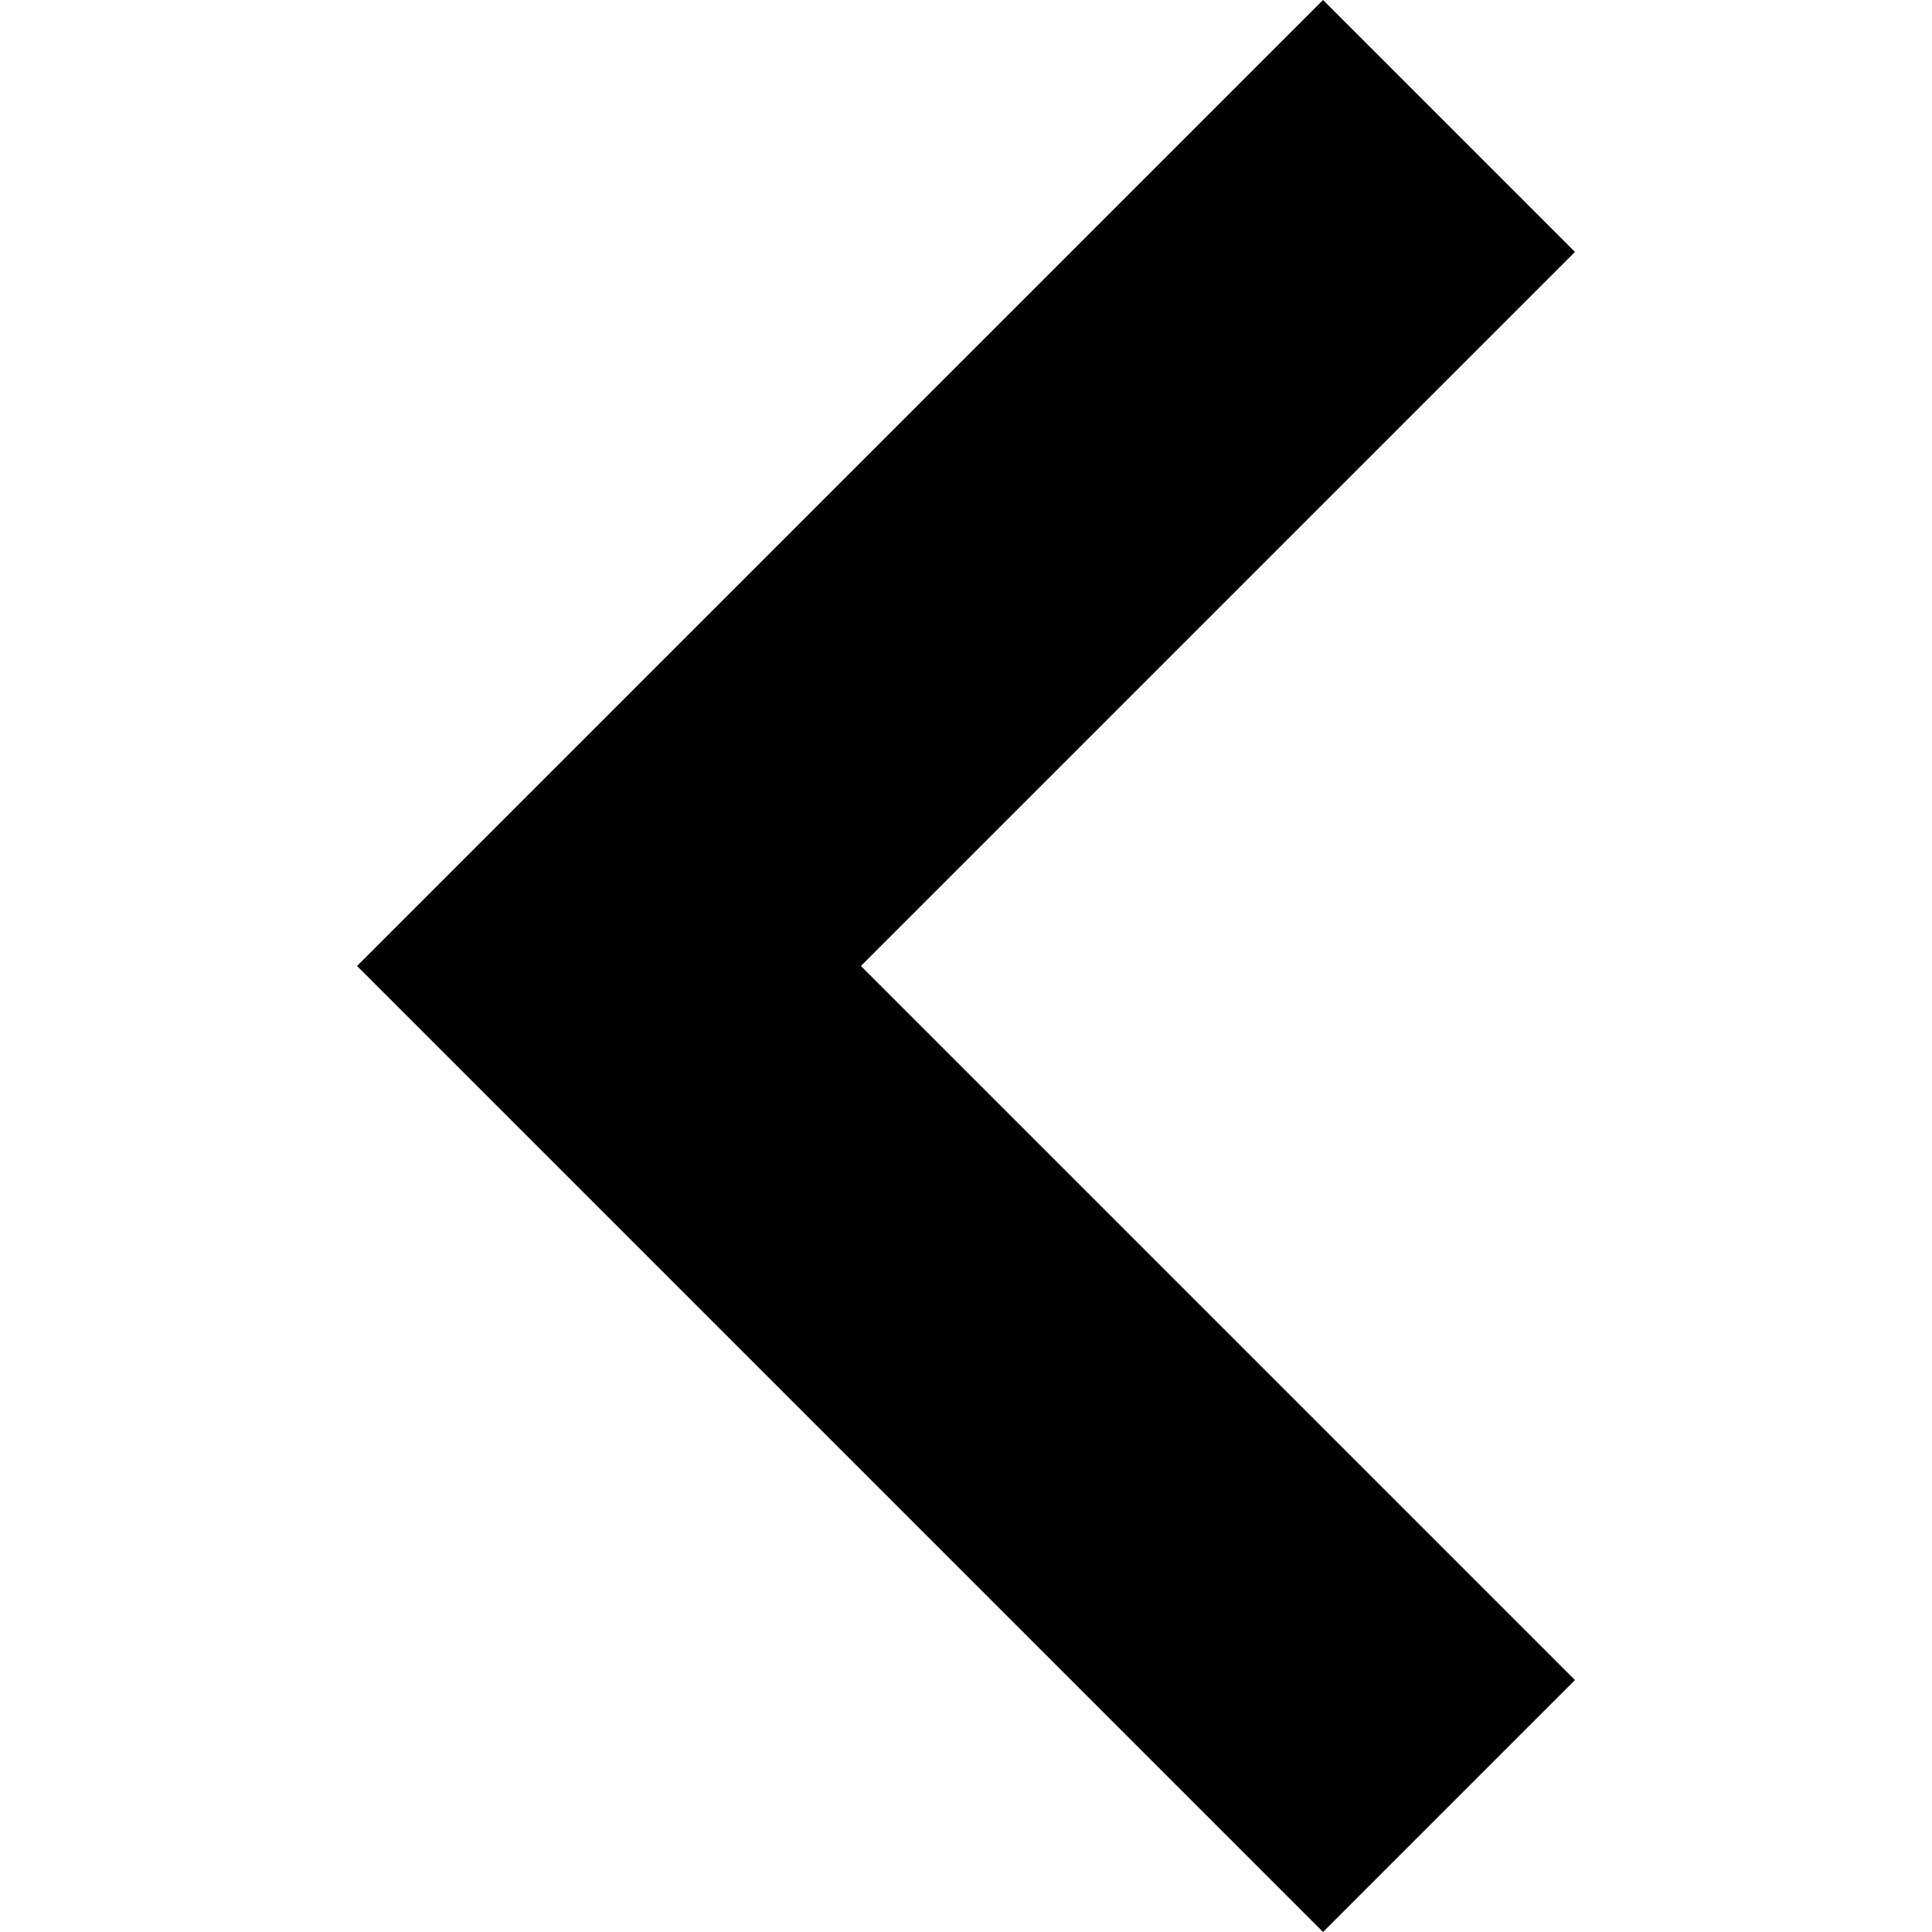
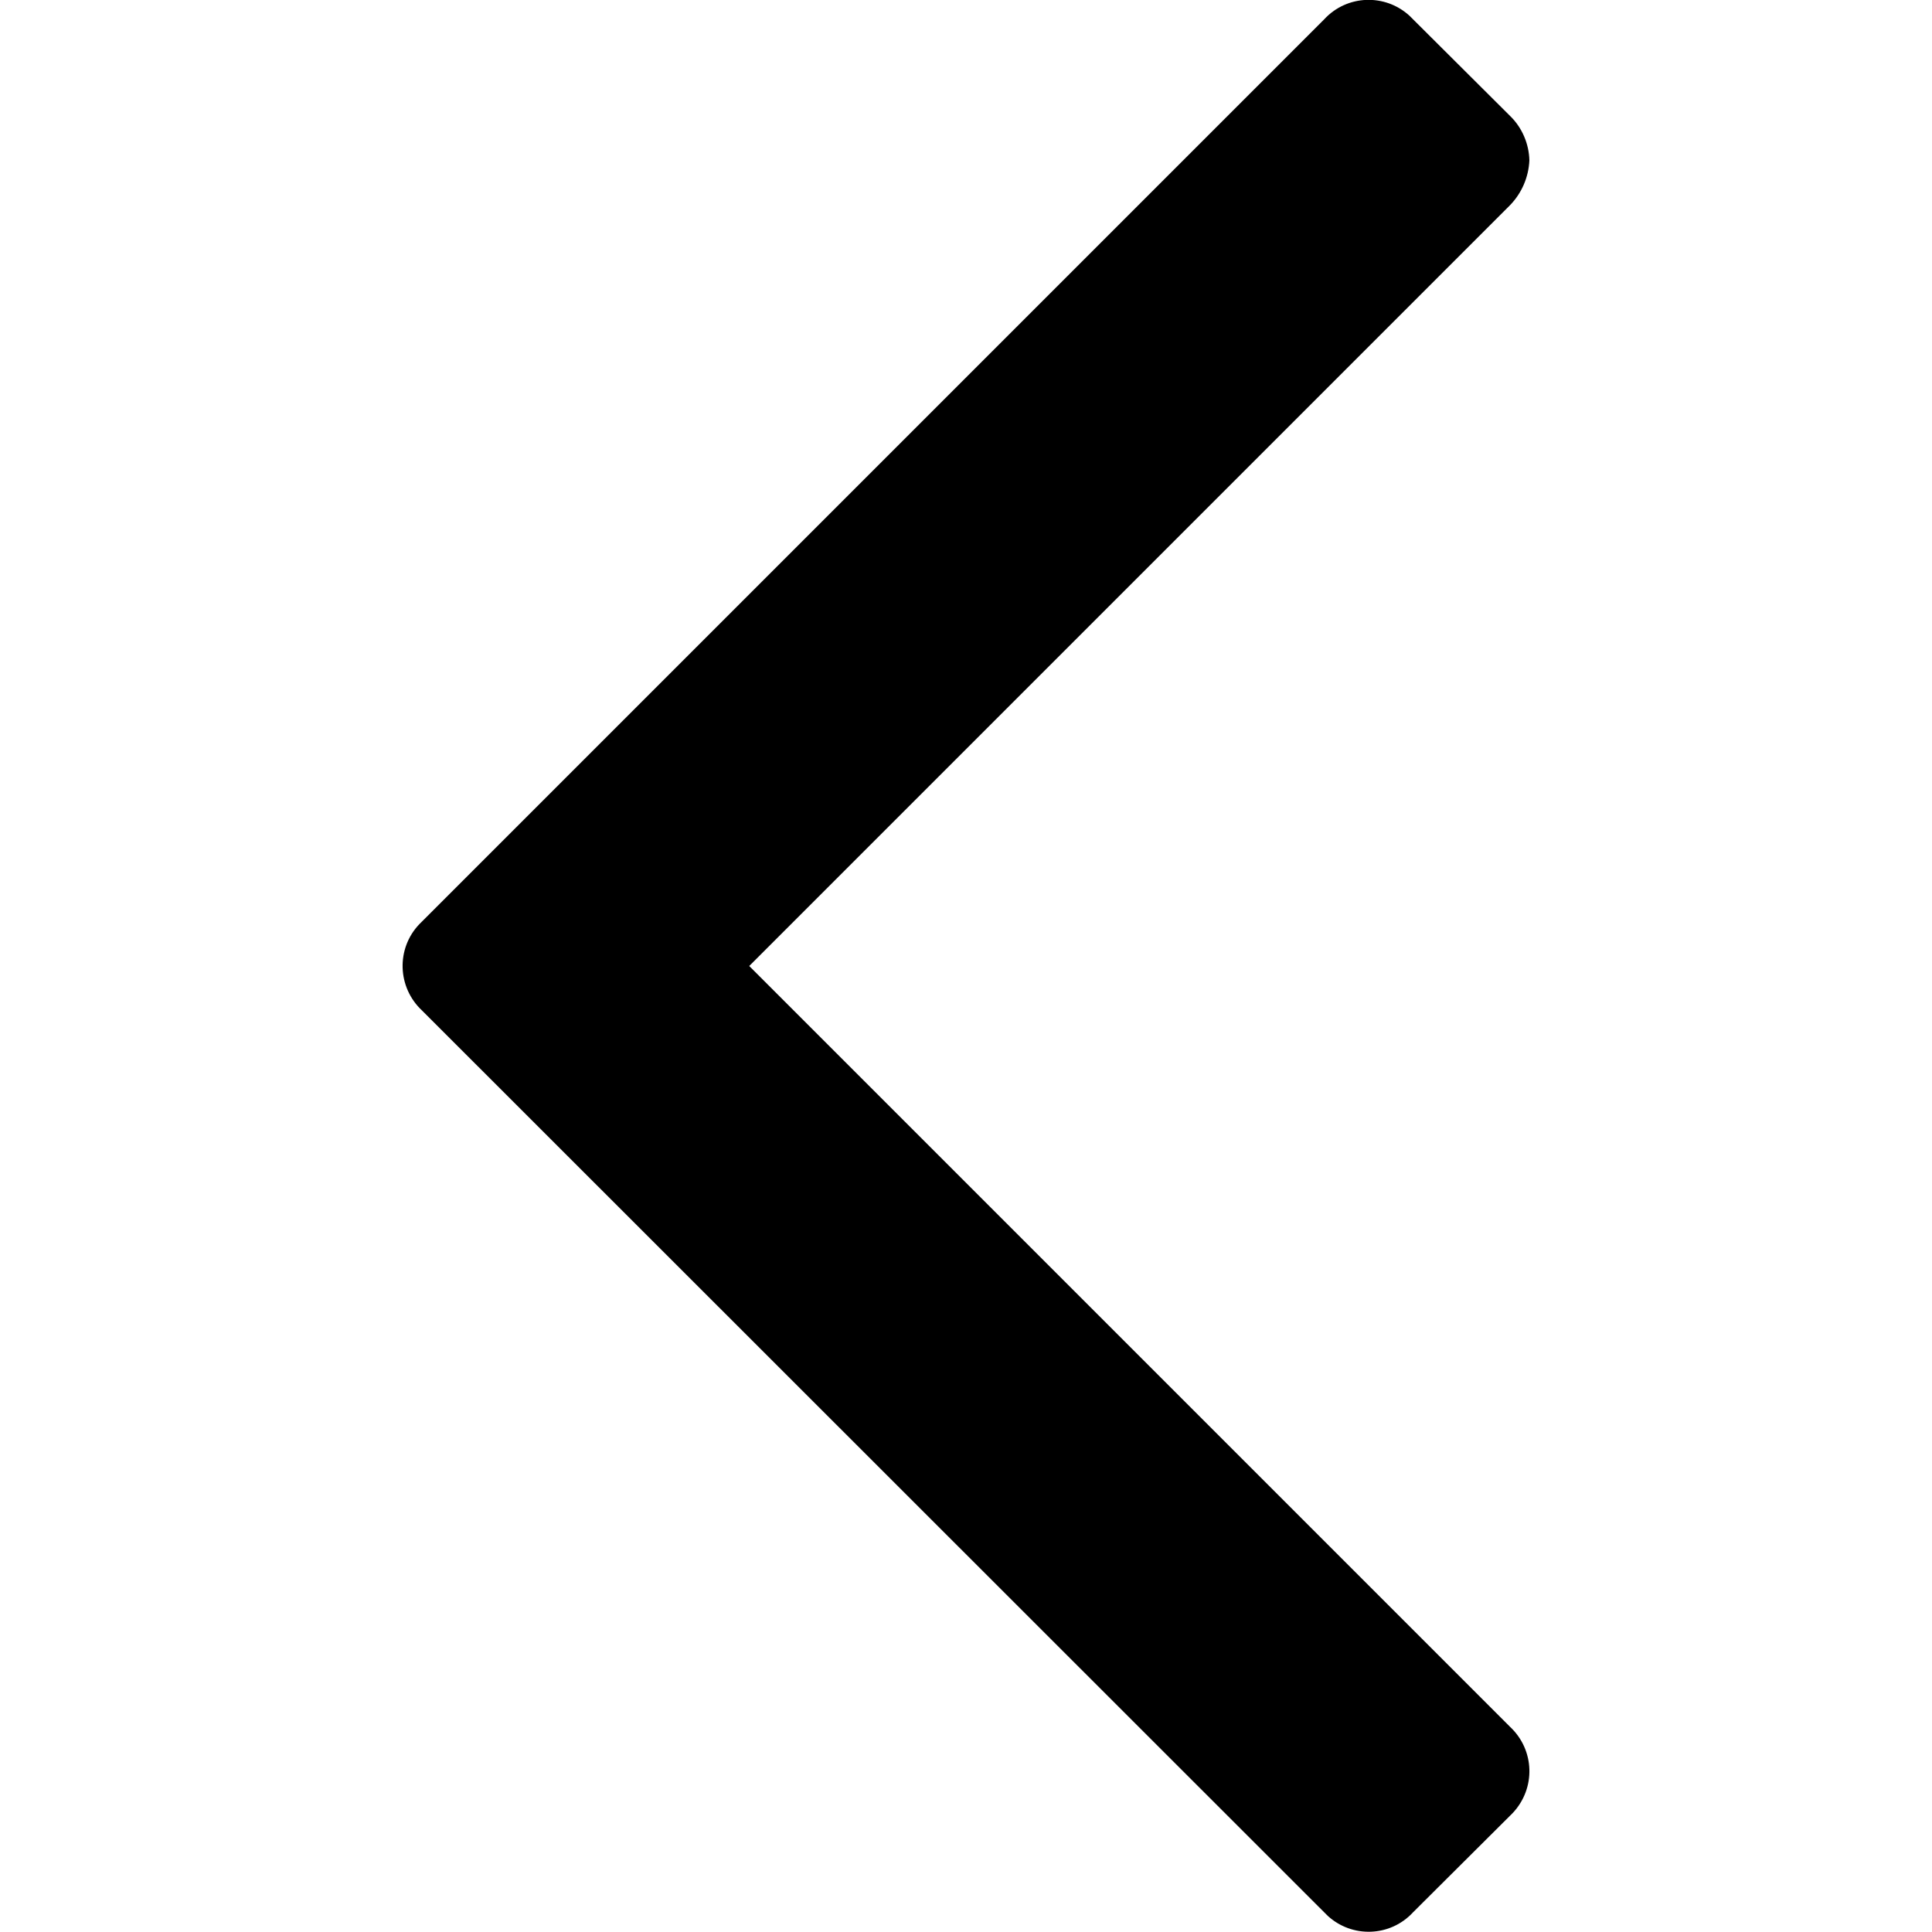
- <svg xmlns="http://www.w3.org/2000/svg" version="1.1" id="Ebene_1" x="0px" y="0px" viewBox="0 0 500 500" style="enable-background:new 0 0 500 500;" xml:space="preserve">
-   <g>
-     <polygon points="92.4,250 342.4,0 407.6,65.2 222.8,250 407.6,434.8 342.4,500  " />
+ <svg xmlns="http://www.w3.org/2000/svg" version="1.1" id="Layer_1" x="0px" y="0px" viewBox="0 0 500 500" style="enable-background:new 0 0 500 500;" xml:space="preserve">
+   <g id="_">
+     <g>
+       <path d="M390.8,53.1L193.9,250l196.9,196.9c6.4,6,6.7,15.9,0.7,22.3c-0.2,0.2-0.5,0.5-0.7,0.7l-25.1,25    c-5.9,6.4-15.8,6.7-22.1,0.9c-0.3-0.3-0.6-0.6-0.9-0.9L109.2,261.5c-6.4-6-6.7-16-0.7-22.3c0.2-0.2,0.5-0.5,0.7-0.7L342.7,5    c5.9-6.4,15.8-6.7,22.1-0.9c0.3,0.3,0.6,0.6,0.9,0.9l25.1,25c3.1,3,4.9,7.2,5,11.5C395.6,45.9,393.8,50,390.8,53.1z" />
+     </g>
  </g>
</svg>
